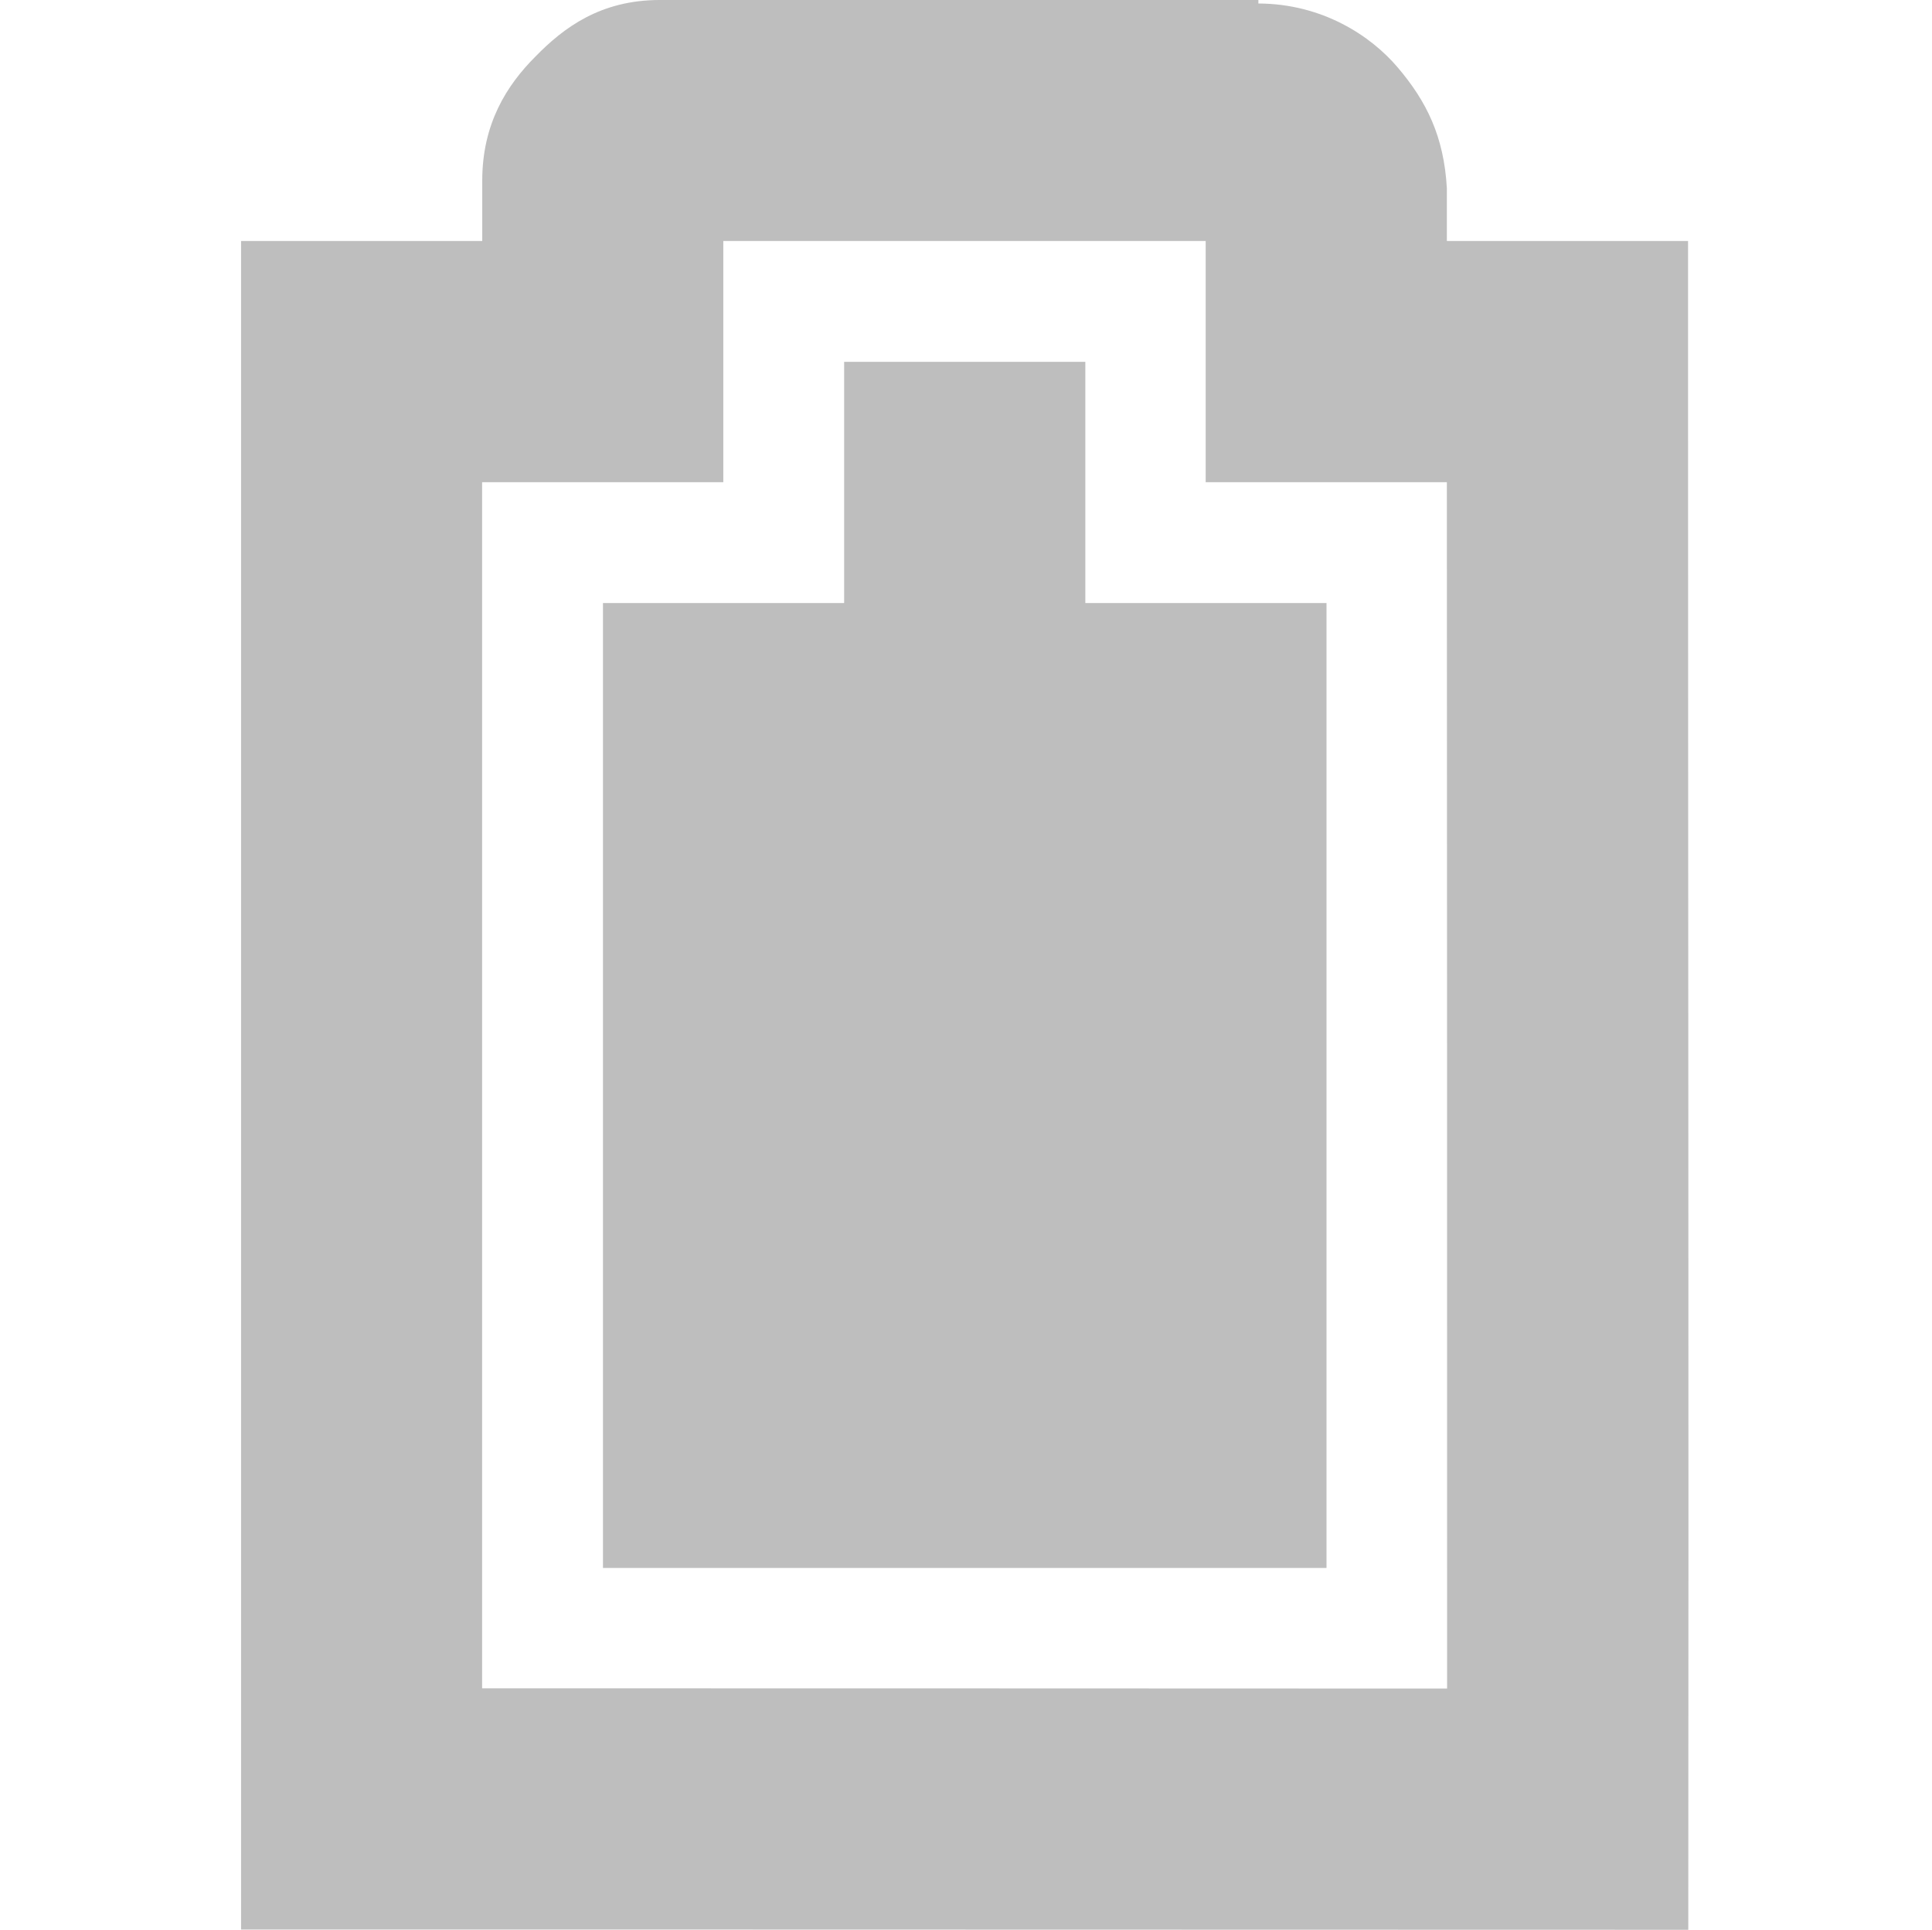
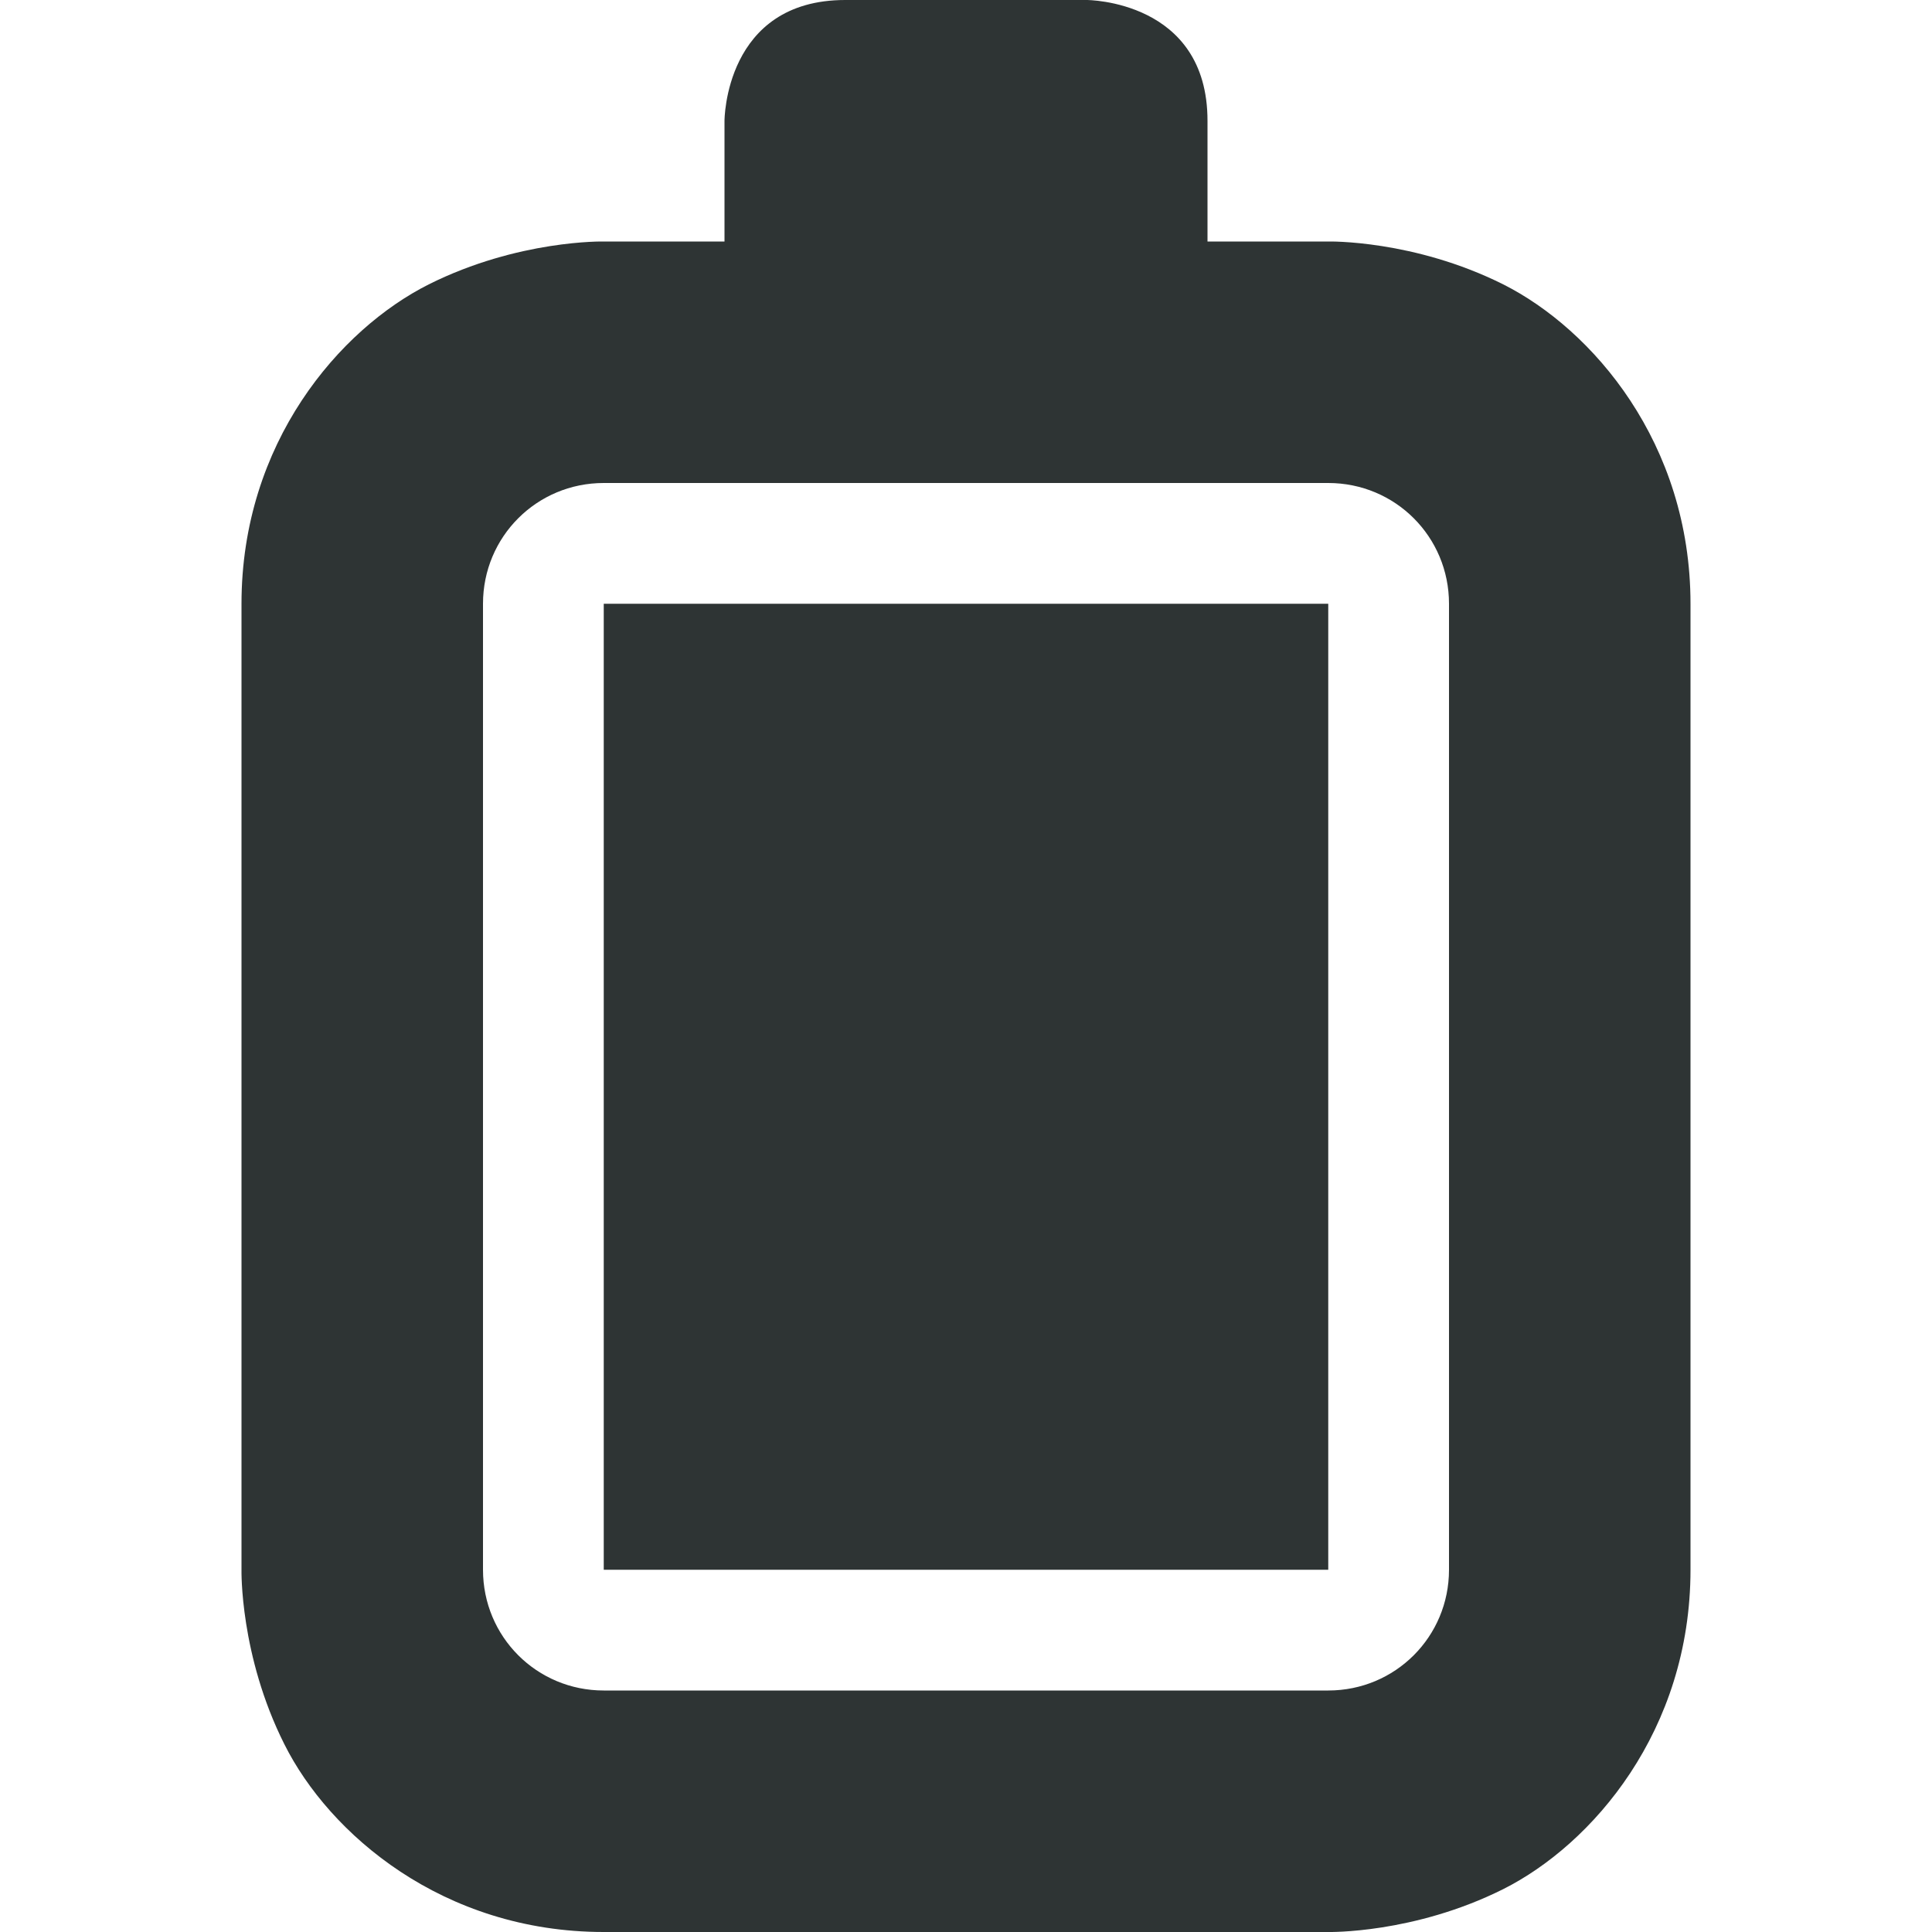
- <svg xmlns="http://www.w3.org/2000/svg" id="svg7384" height="16" width="16.021" version="1.1">
-   <defs id="defs11" />
-   <path style="fill:#bebebe;fill-opacity:1" d="M 7,3 C 7,3.667 7,4.333 7,5 H 5 v 8 h 6 V 5 H 9 C 9,4.333 9,3.667 9,3 Z" id="rect6060-6" />
-   <path style="color:#bebebe;text-indent:0;text-transform:none;fill:#bebebe" d="M 5.467,-0.002 5.471,0 c -0.49,0 -0.796,0.228 -1.031,0.469 -0.24,0.24 -0.441,0.559 -0.441,1.029 v 0.5 c -0.667,0 -1.333,0 -2,0 0,4.333 0,8.667 0,13 v 1 C 6.125,15.997 10.439,16 14,16 14.004,11.664 13.998,7.331 13.998,2.998 v -1 c -0.667,0 -1.333,0 -2,0 v -0.375 -0.031 -0.031 C 11.974,1.13 11.828,0.839 11.592,0.561 11.368,0.296 10.965,0.031 10.435,0.029 V -0.002 H 10.373 Z m 0.531,2 h 4 v 2 H 11.998 C 12,7.331 12,10.664 12,14 9.332,13.999 6.668,13.998 3.998,13.998 V 3.998 h 2 z" id="path10743" />
+ <svg xmlns="http://www.w3.org/2000/svg" height="16px" viewBox="0 0 16 16" width="16px">
+   <path d="m 7 0 c -1 0 -1 1 -1 1 v 1 h -1 s -0.707 -0.016 -1.449 0.355 c -0.738 0.371 -1.551 1.312 -1.551 2.645 v 8 s -0.016 0.707 0.355 1.445 c 0.371 0.742 1.312 1.555 2.645 1.555 h 6 s 0.707 0.016 1.449 -0.355 c 0.738 -0.371 1.551 -1.312 1.551 -2.645 v -8 c 0 -1.332 -0.812 -2.273 -1.551 -2.645 c -0.742 -0.371 -1.449 -0.355 -1.449 -0.355 h -1 v -1 c 0 -1 -1 -1 -1 -1 z m 4 4 c 0.555 0 1 0.445 1 1 v 8 c 0 0.555 -0.445 1 -1 1 h -6 c -0.555 0 -1 -0.445 -1 -1 v -8 c 0 -0.555 0.445 -1 1 -1 z m -6 1 v 8 h 6 v -8 z m 0 0" fill="#2e3434" />
</svg>
